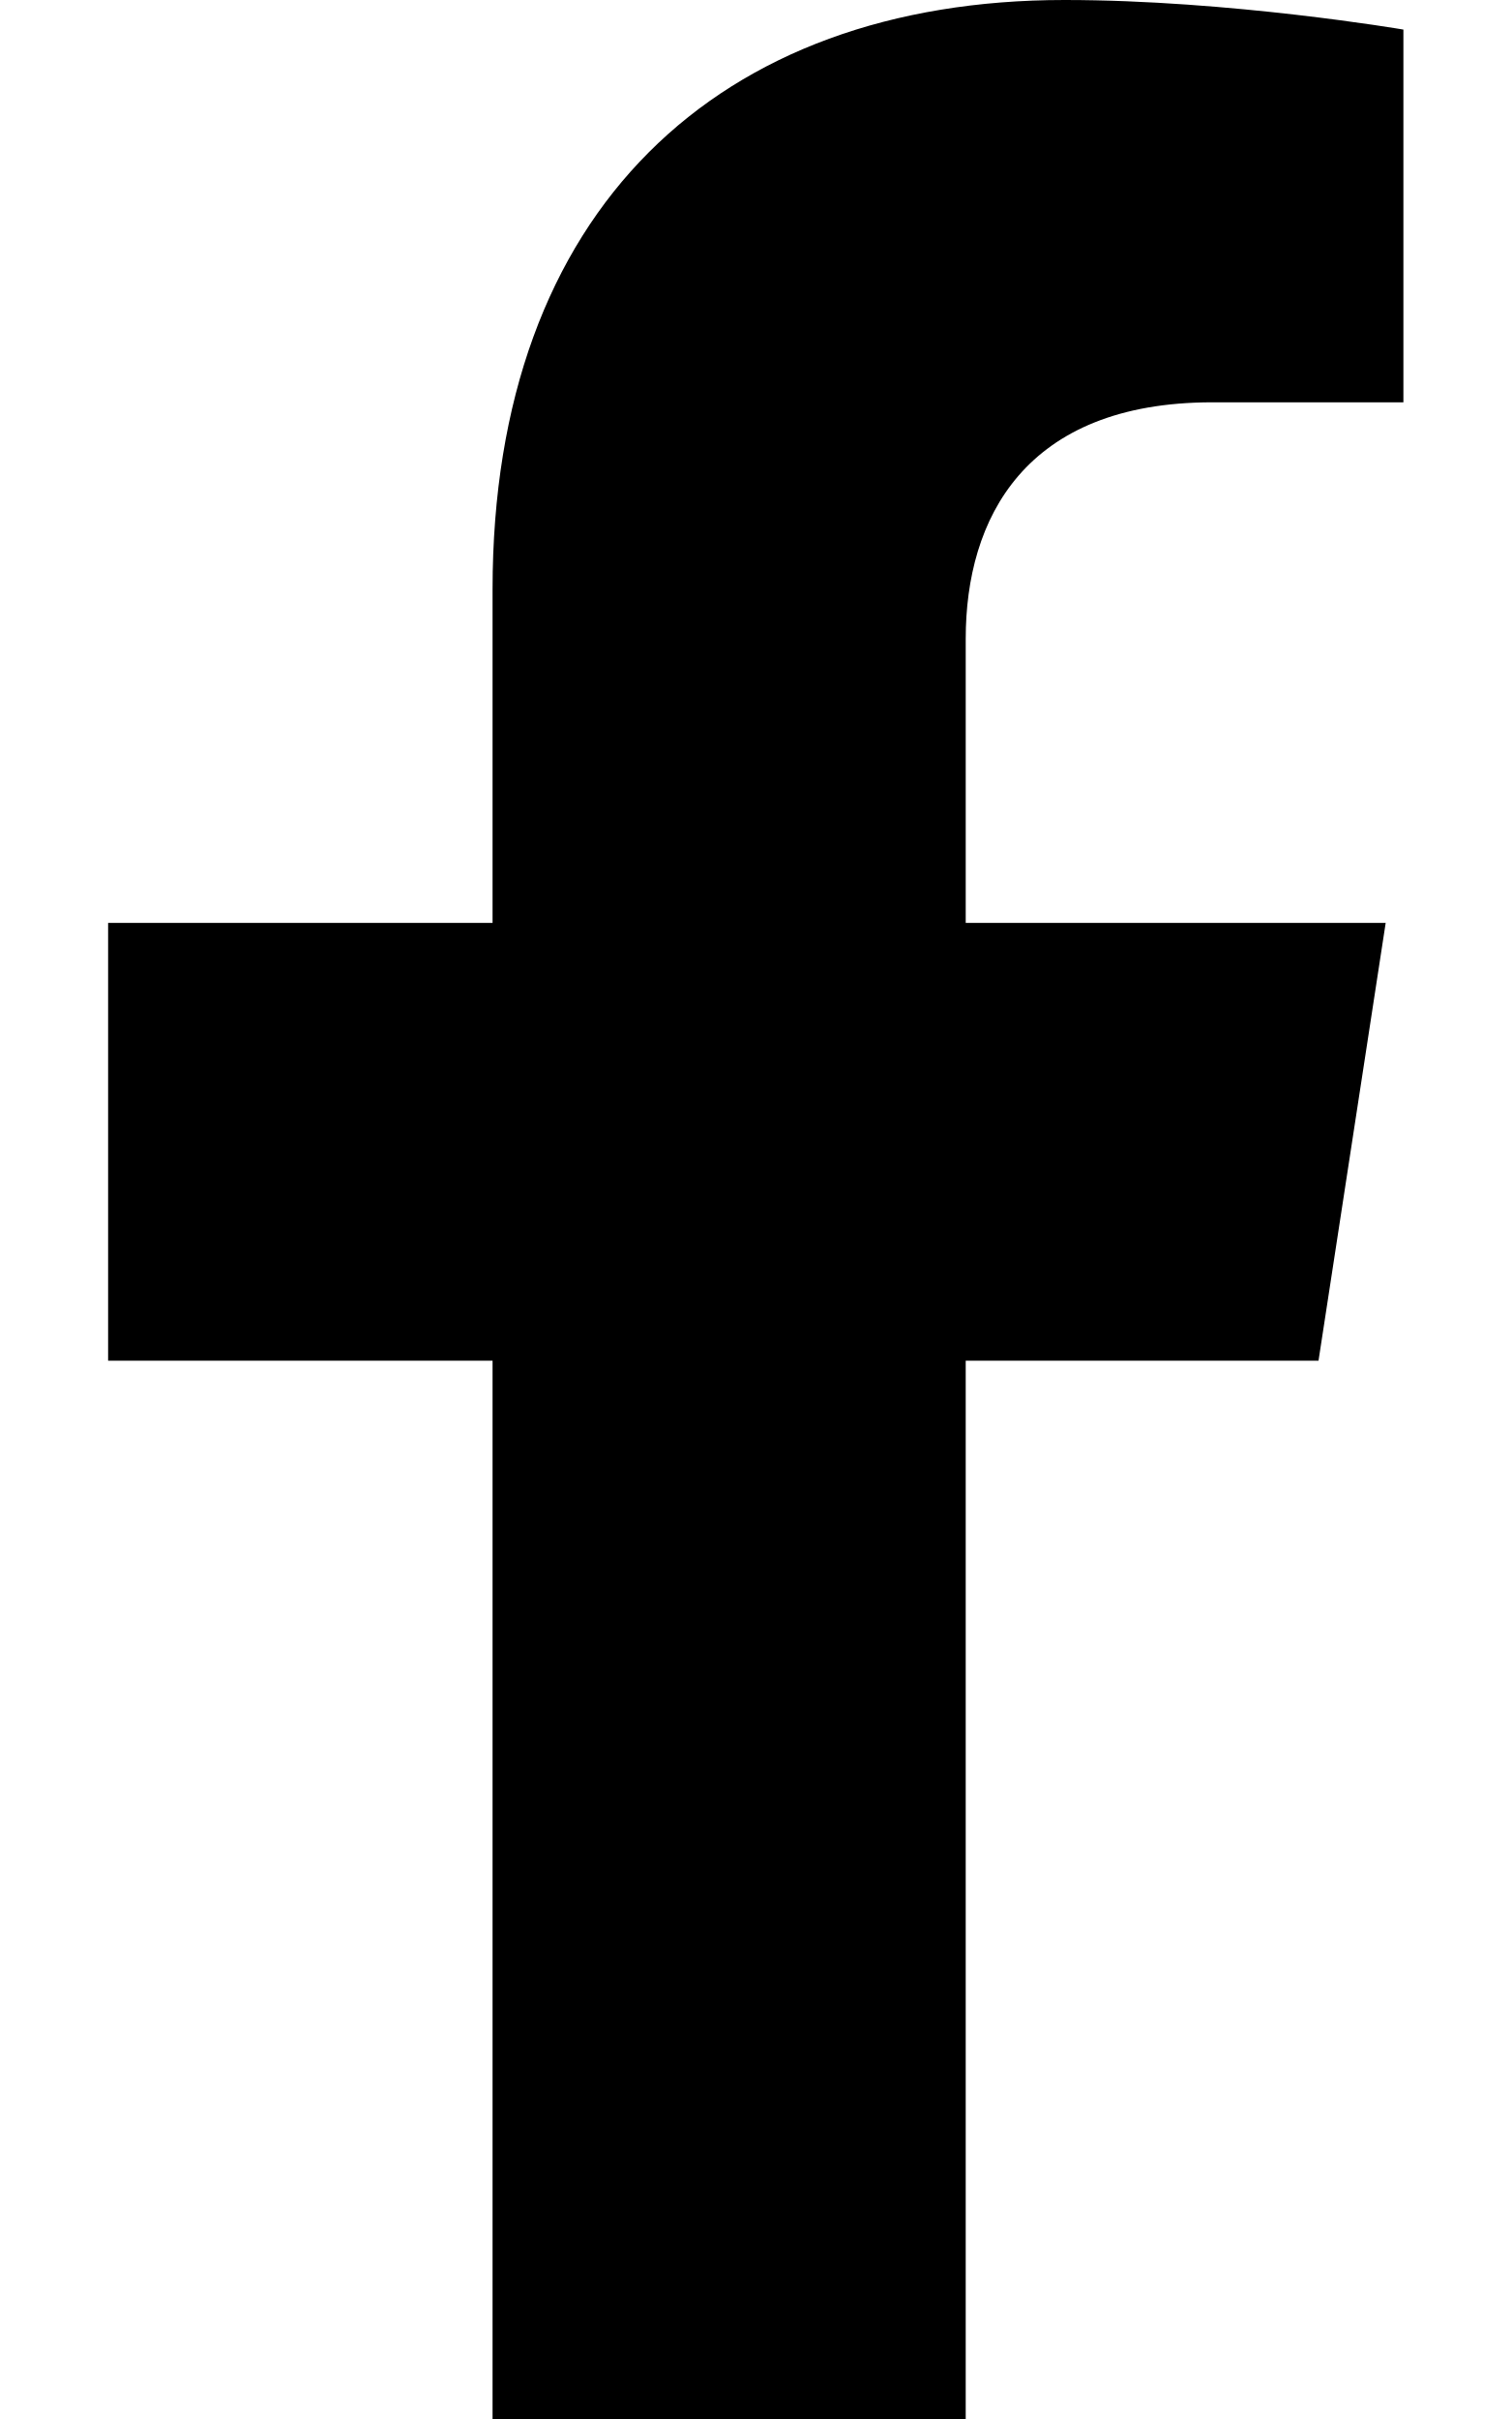
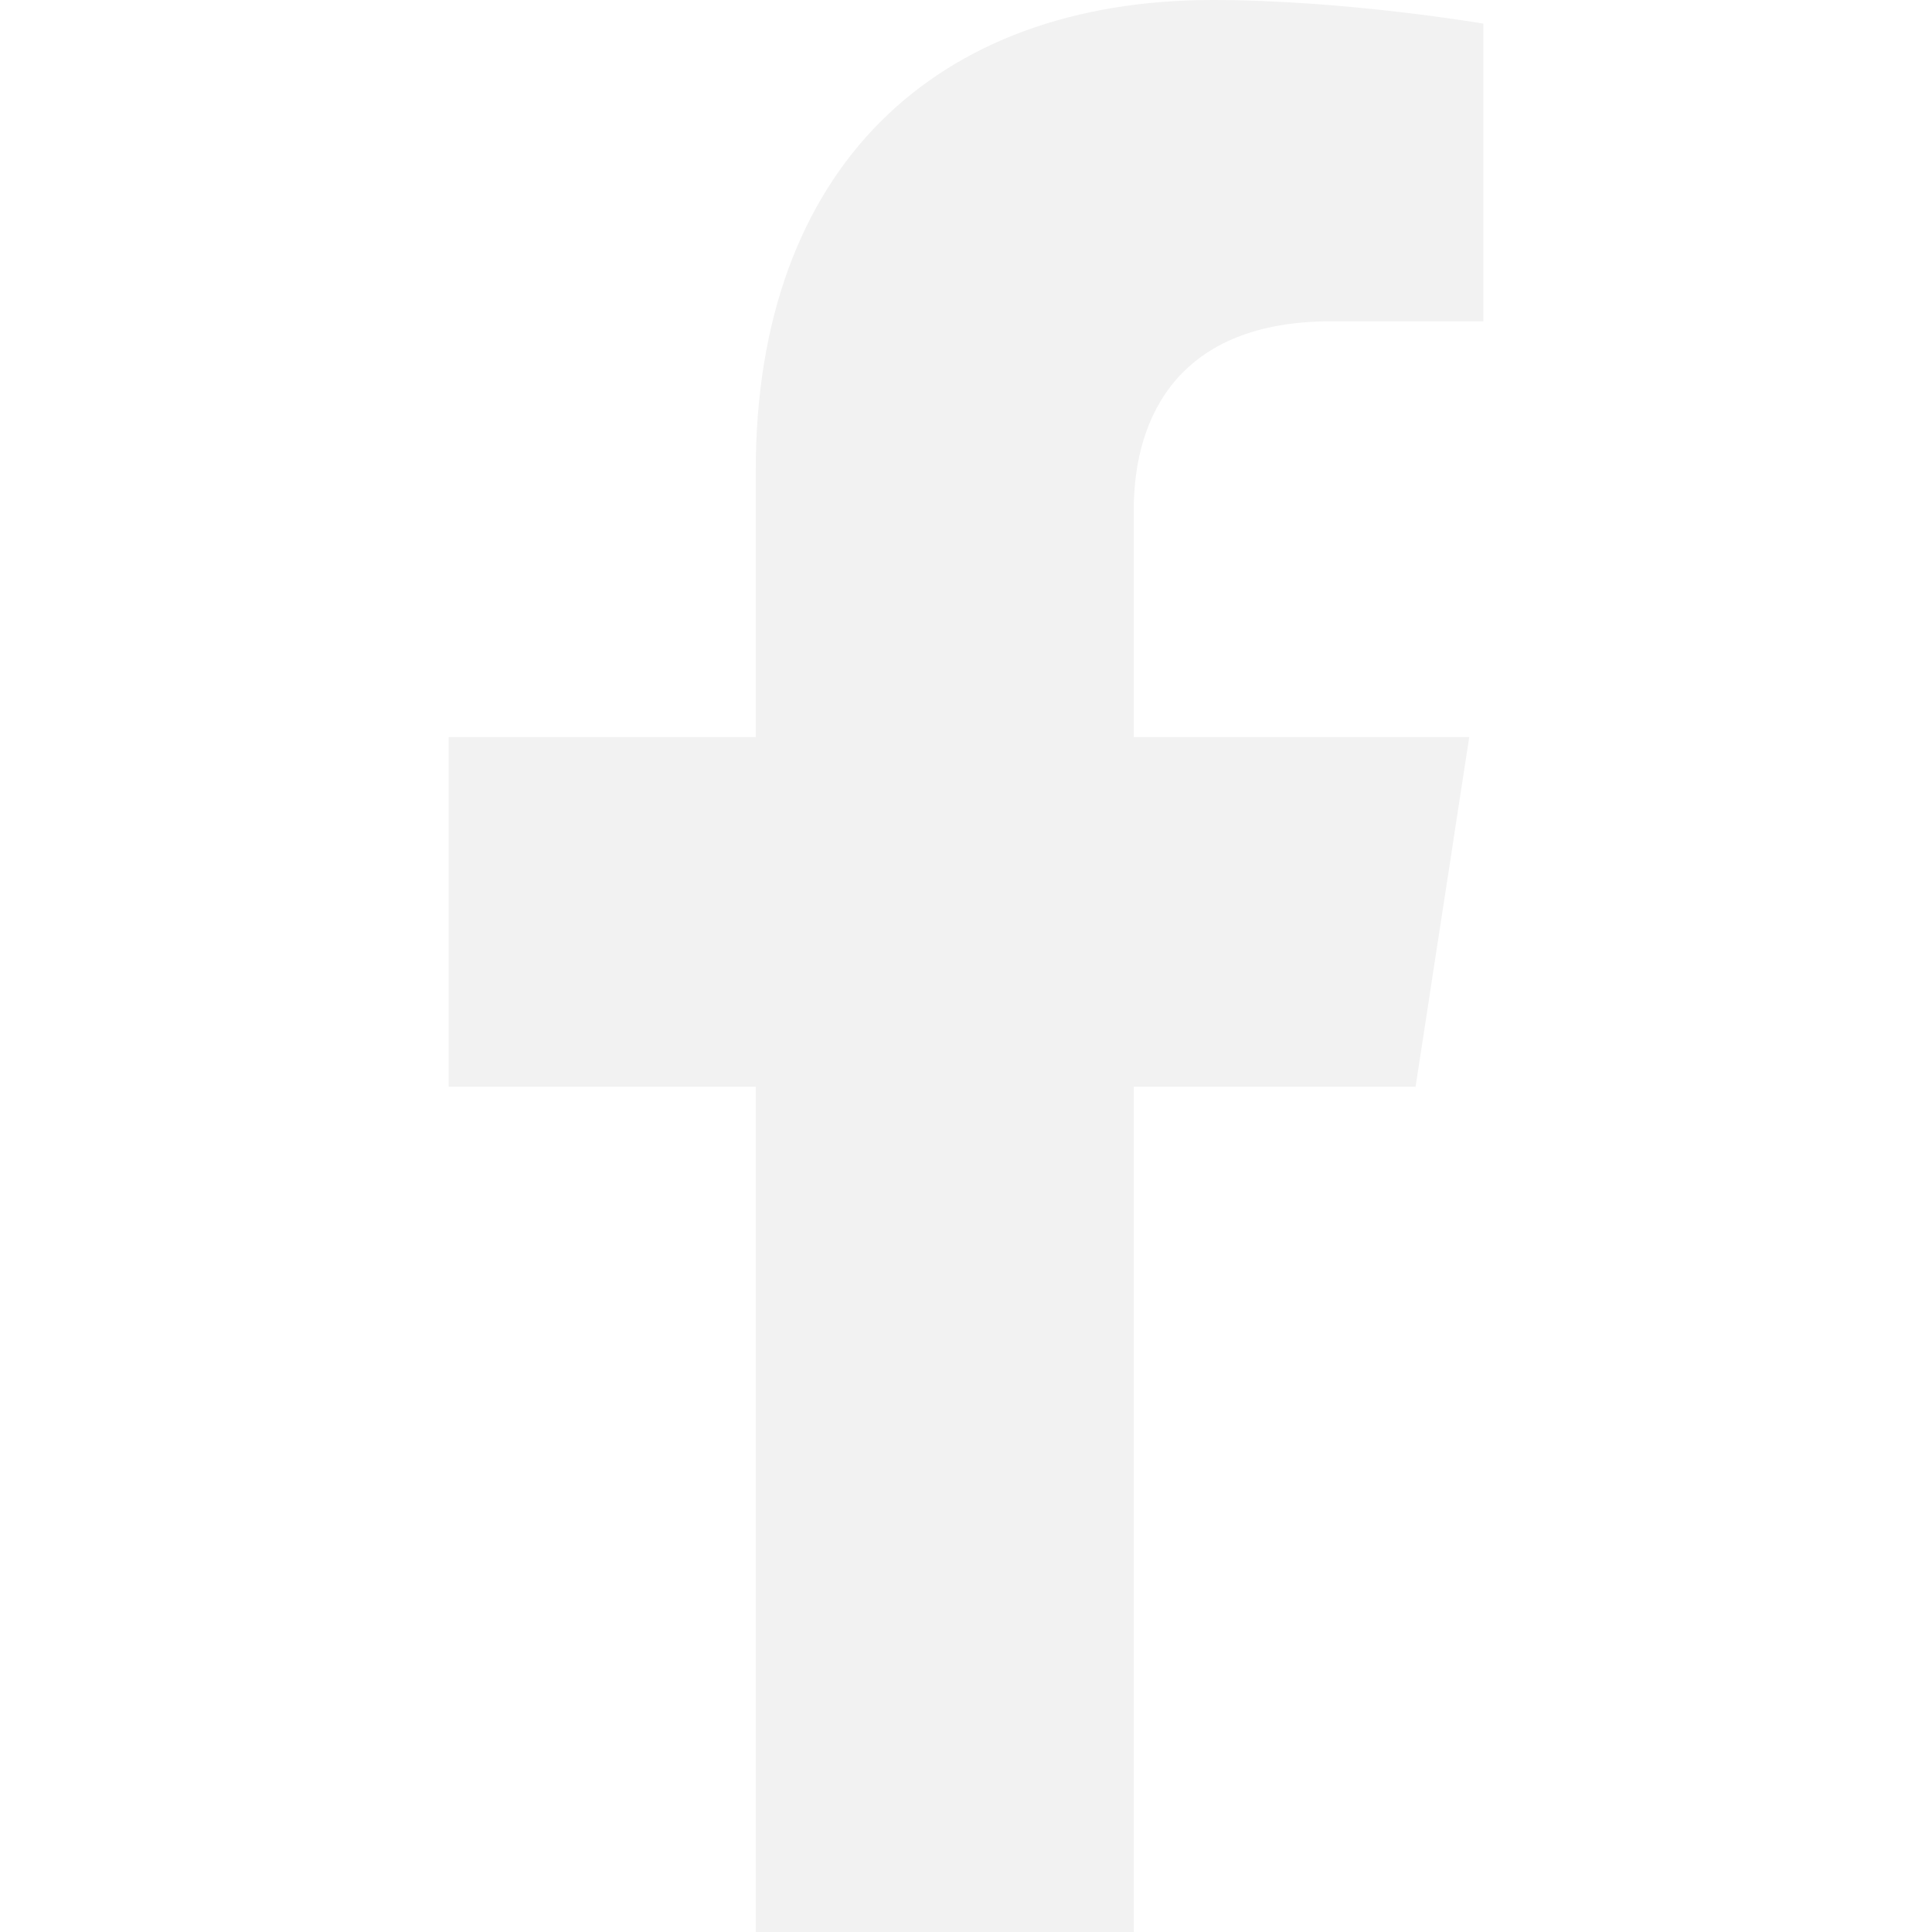
- <svg xmlns="http://www.w3.org/2000/svg" viewBox="0 0 320 512">
-   <path d="M279.14 288l14.22-92.66h-88.91v-60.13c0-25.35 12.42-50.06 52.24-50.06h40.42V6.26S260.43 0 225.36 0c-73.22 0-121.08 44.38-121.08 124.72v70.62H22.89V288h81.39v224h100.17V288z" />
+ <svg xmlns="http://www.w3.org/2000/svg" height="16" width="16" viewBox="0 0 320 512">
+   <path opacity="1" fill="#f2f2f2" d="M279.14 288l14.22-92.66h-88.91v-60.13c0-25.35 12.42-50.06 52.24-50.06h40.42V6.26S260.43 0 225.36 0c-73.22 0-121.08 44.38-121.08 124.72v70.62H22.89V288h81.39v224h100.17V288z" />
</svg>
